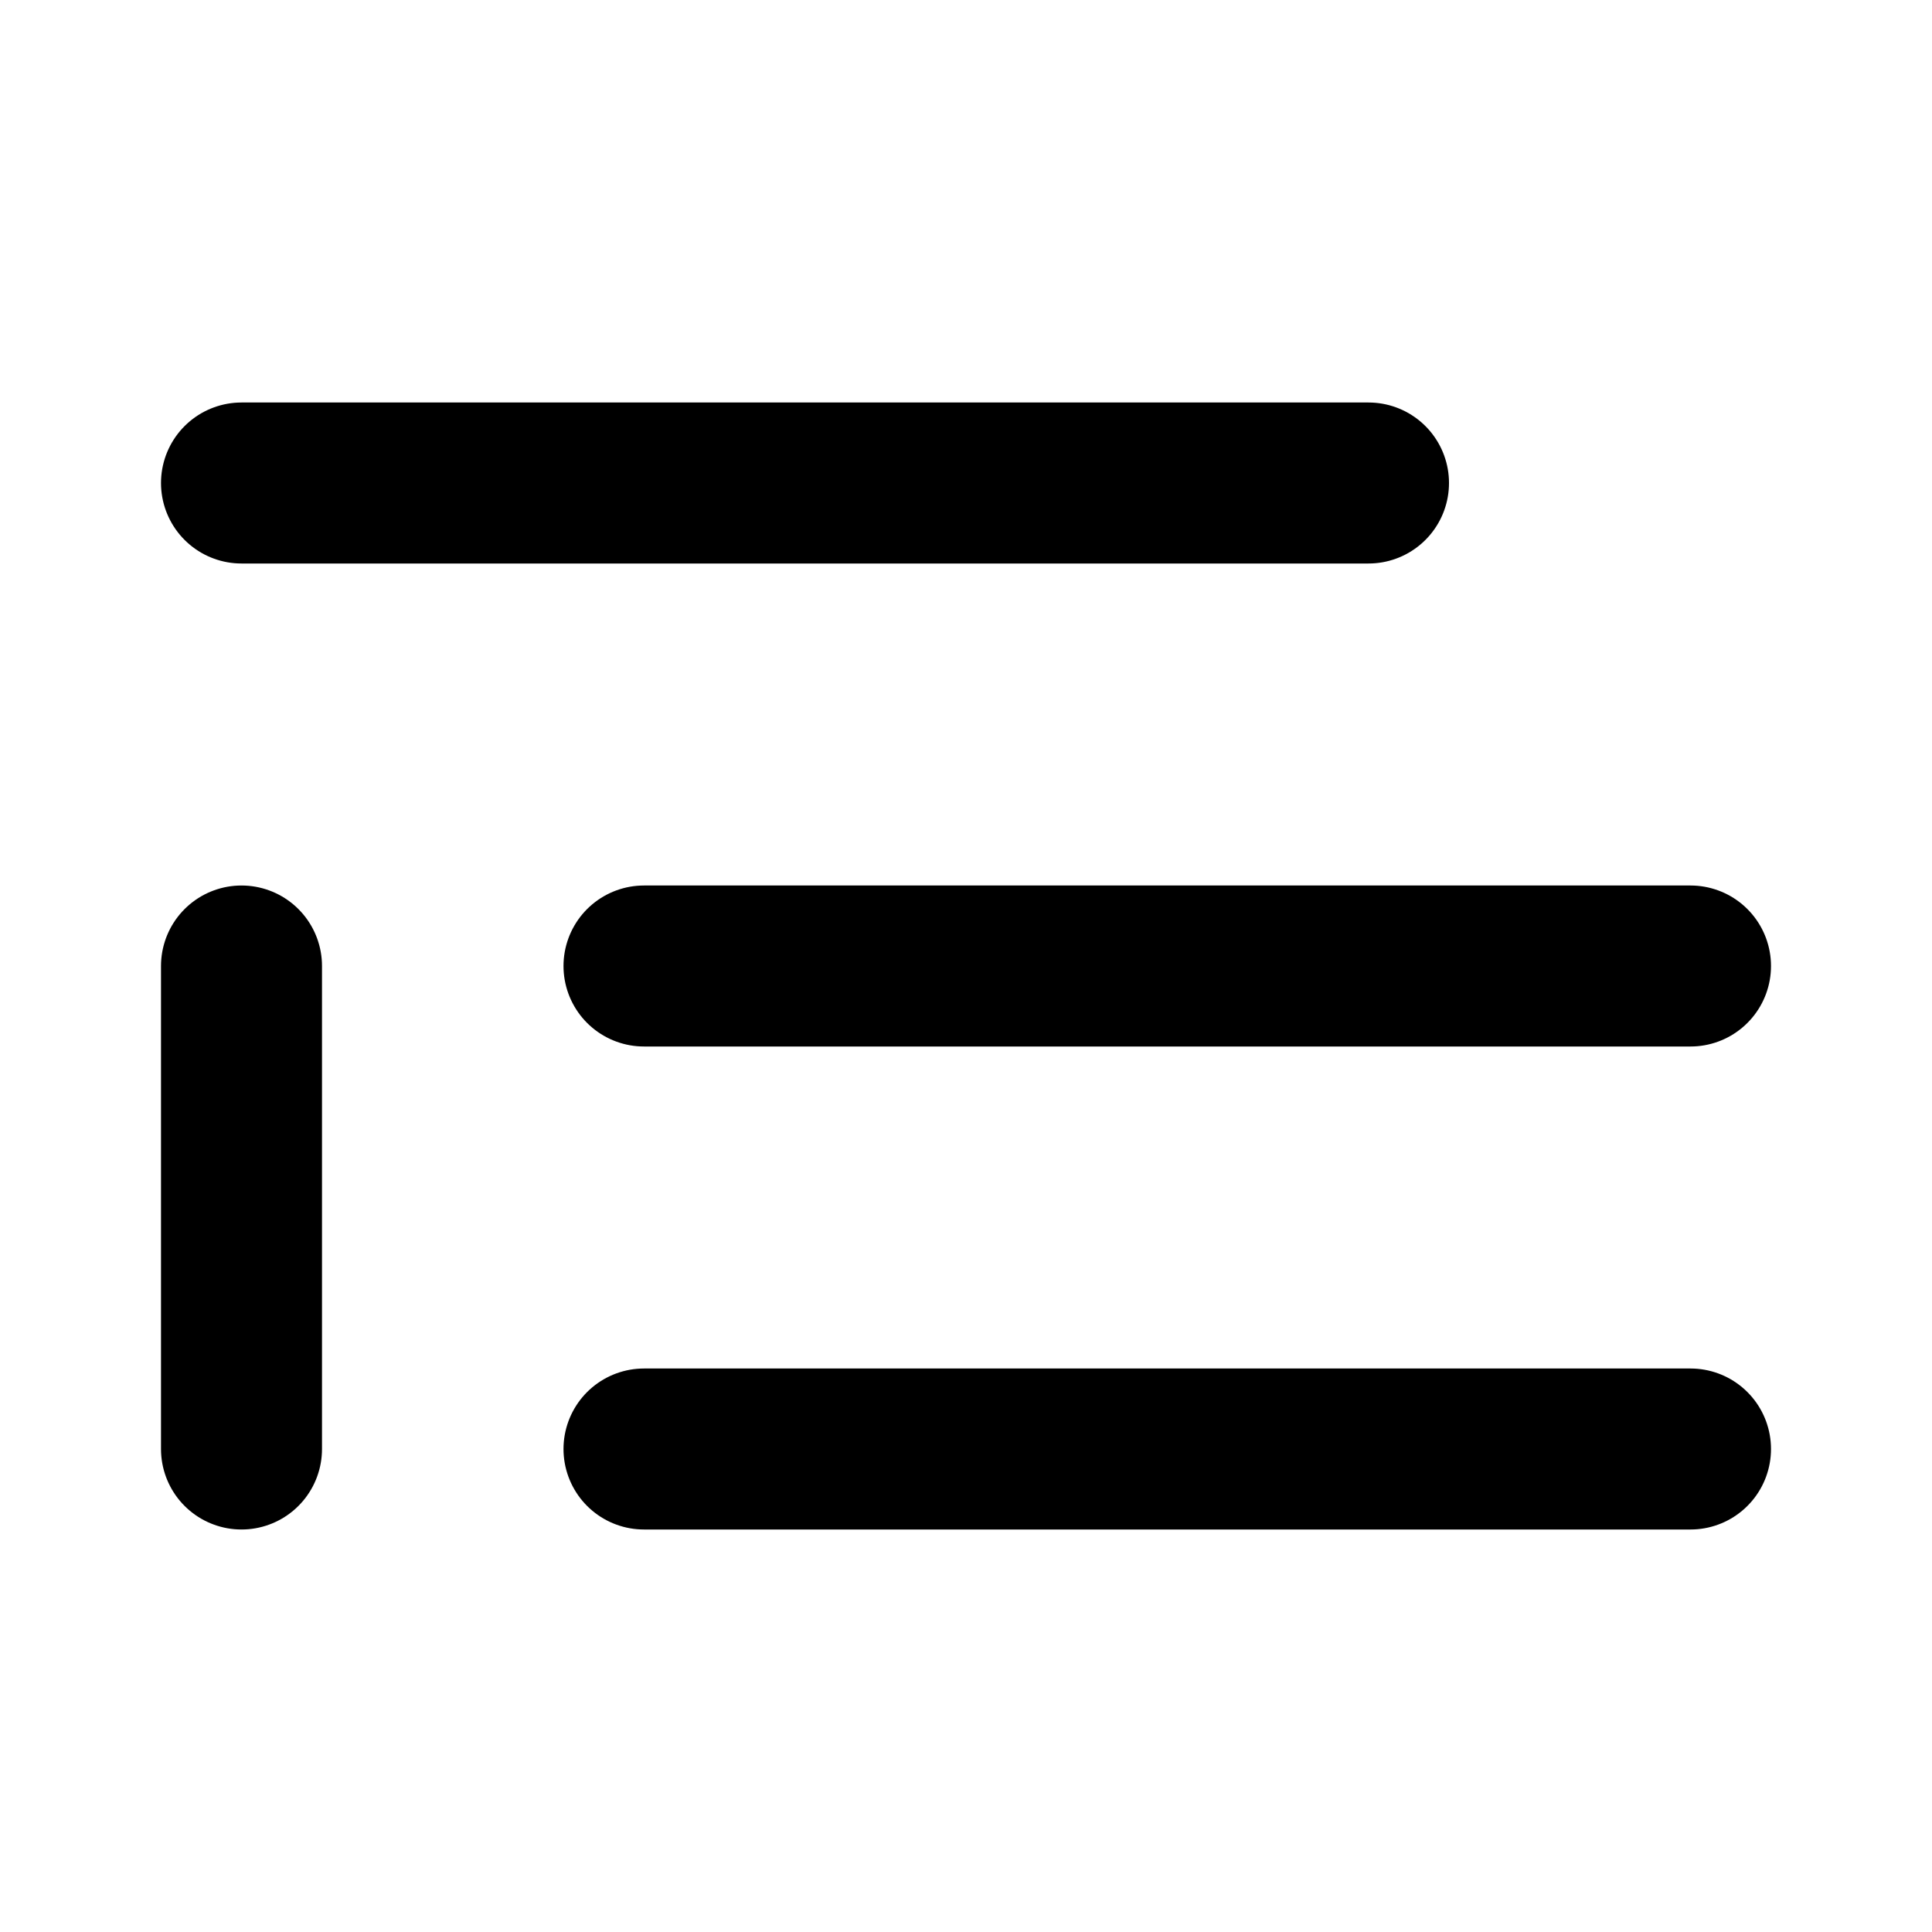
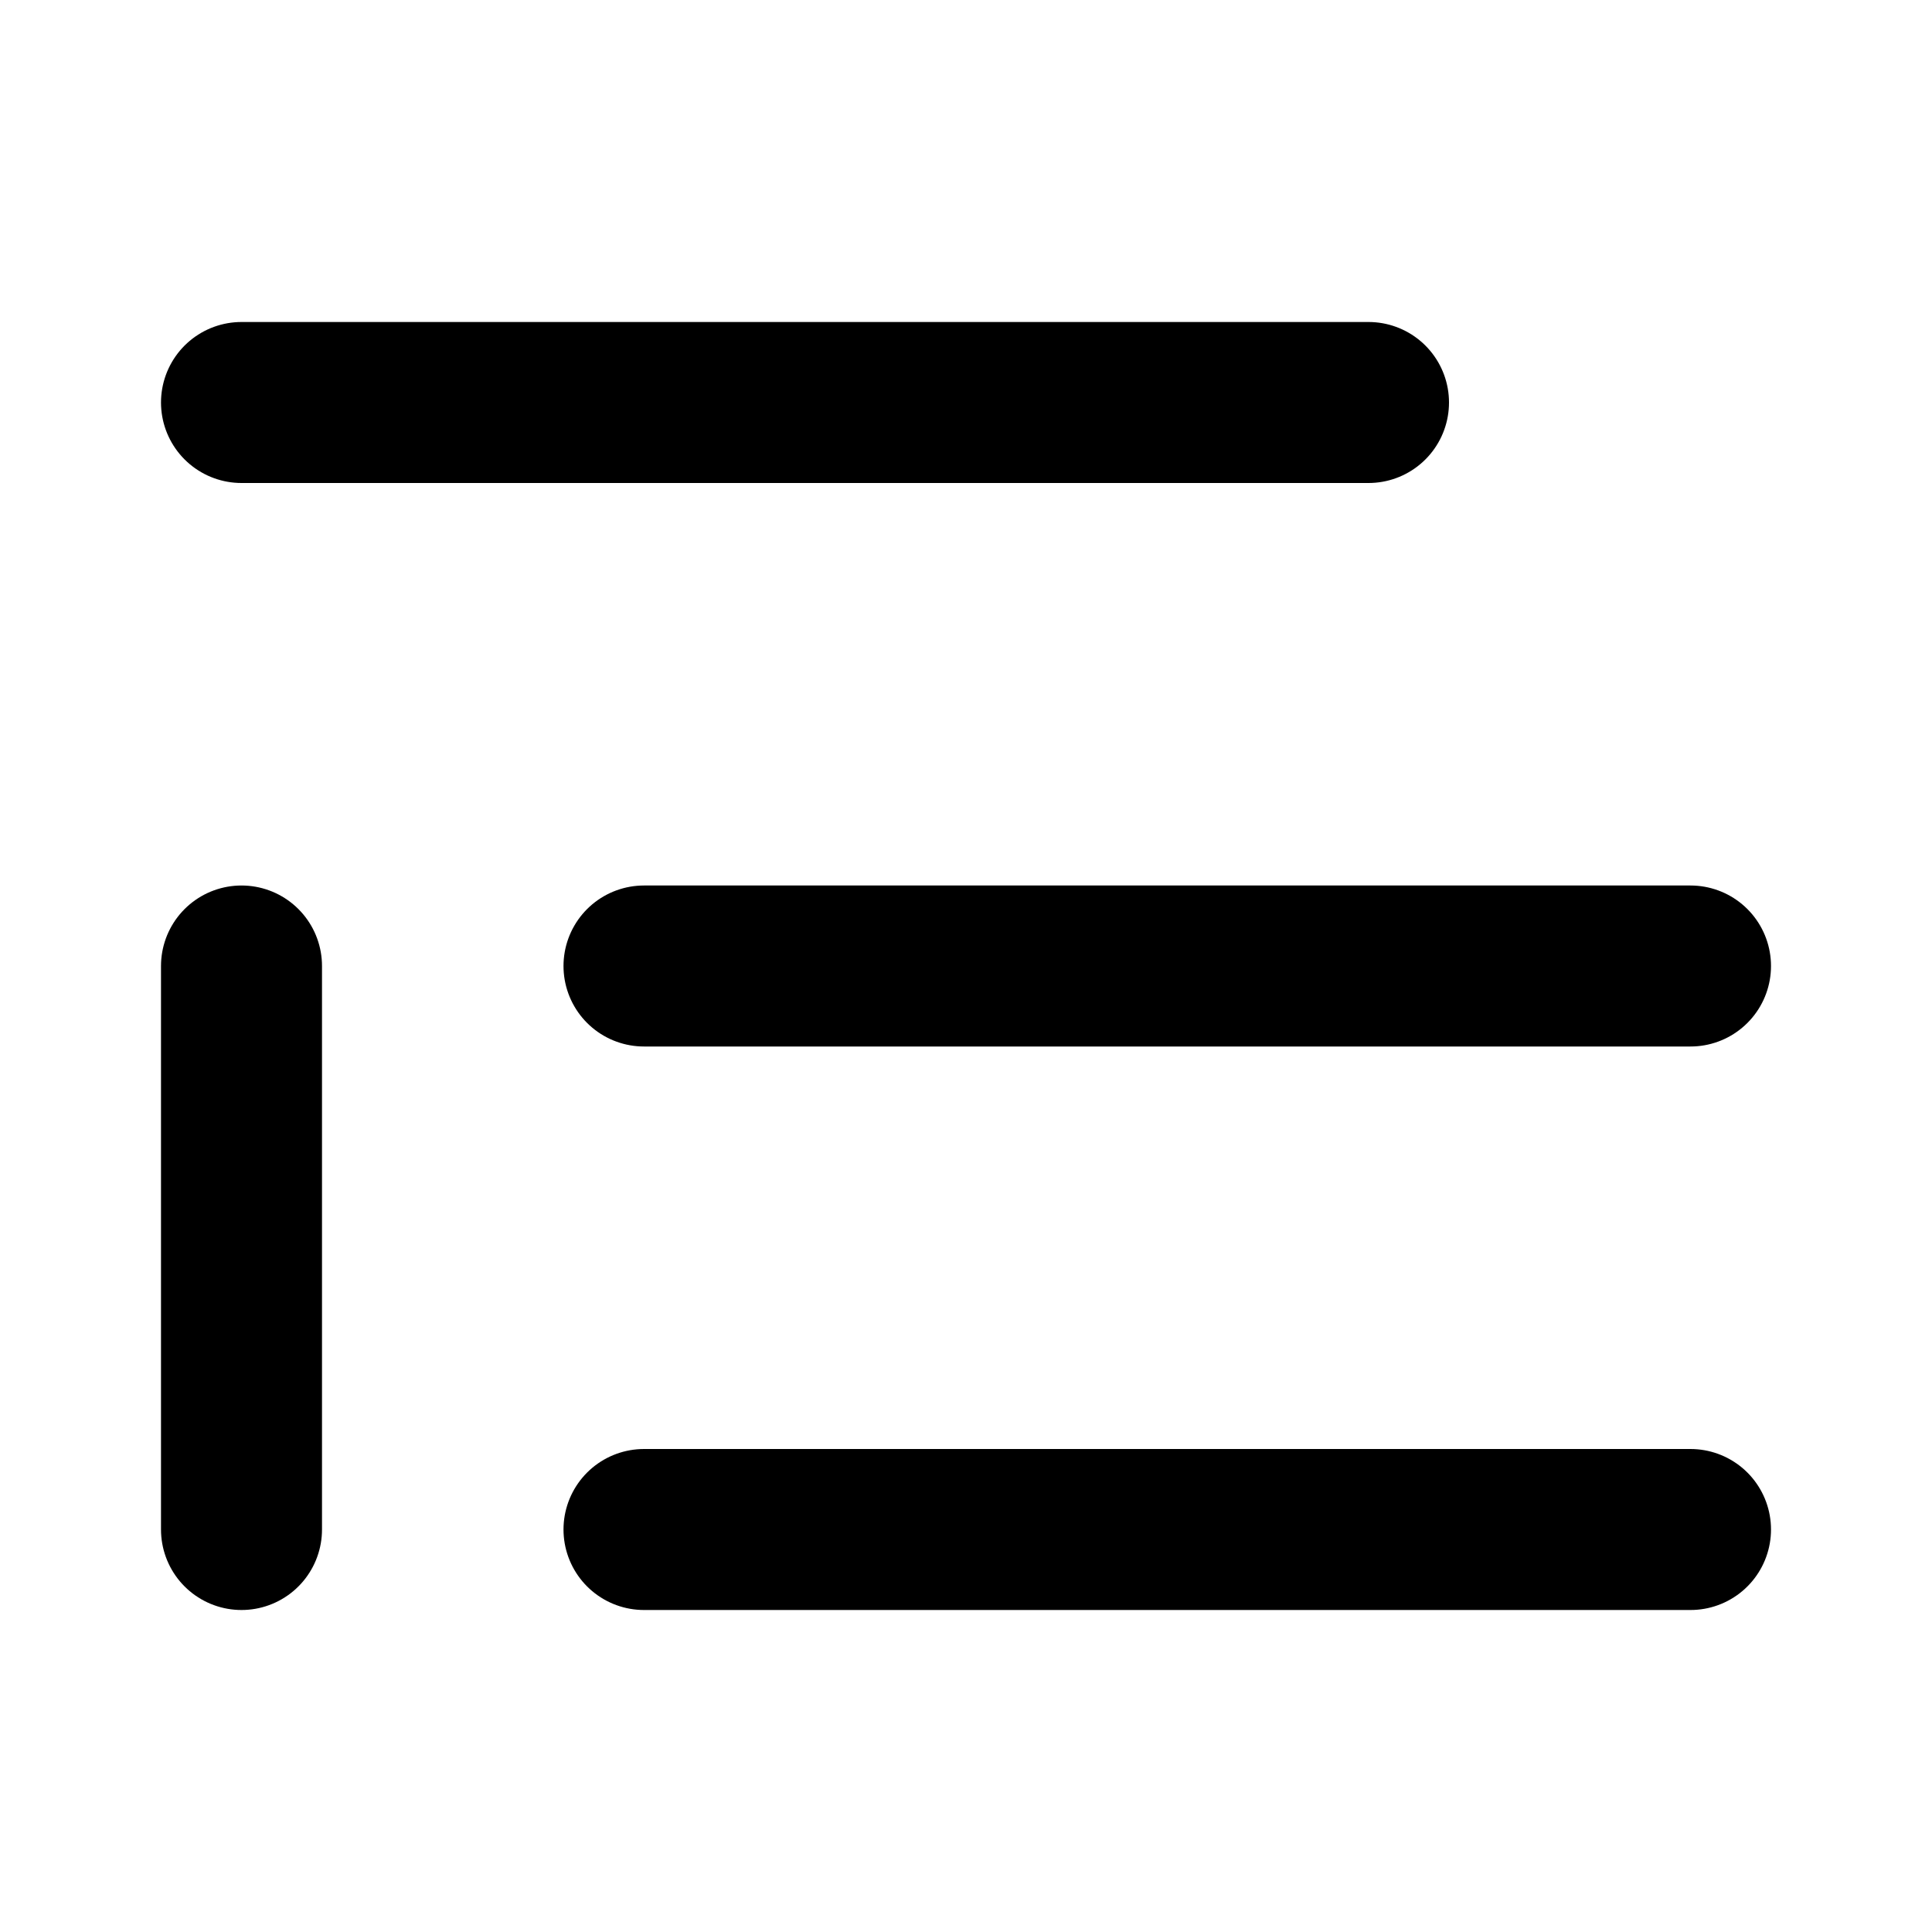
<svg xmlns="http://www.w3.org/2000/svg" width="24" height="24" viewBox="0 0 24 24" fill="none" stroke="currentColor" stroke-width="2" stroke-linecap="round" stroke-linejoin="round">
-   <path d="M17 6H3" />
+   <path d="M17 5H3" />
  <path d="M21 12H8" />
-   <path d="M21 18H8" />
-   <path d="M3 12v6" />
+   <path d="M21 19H8" />
+   <path d="M3 12v7" />
</svg>
